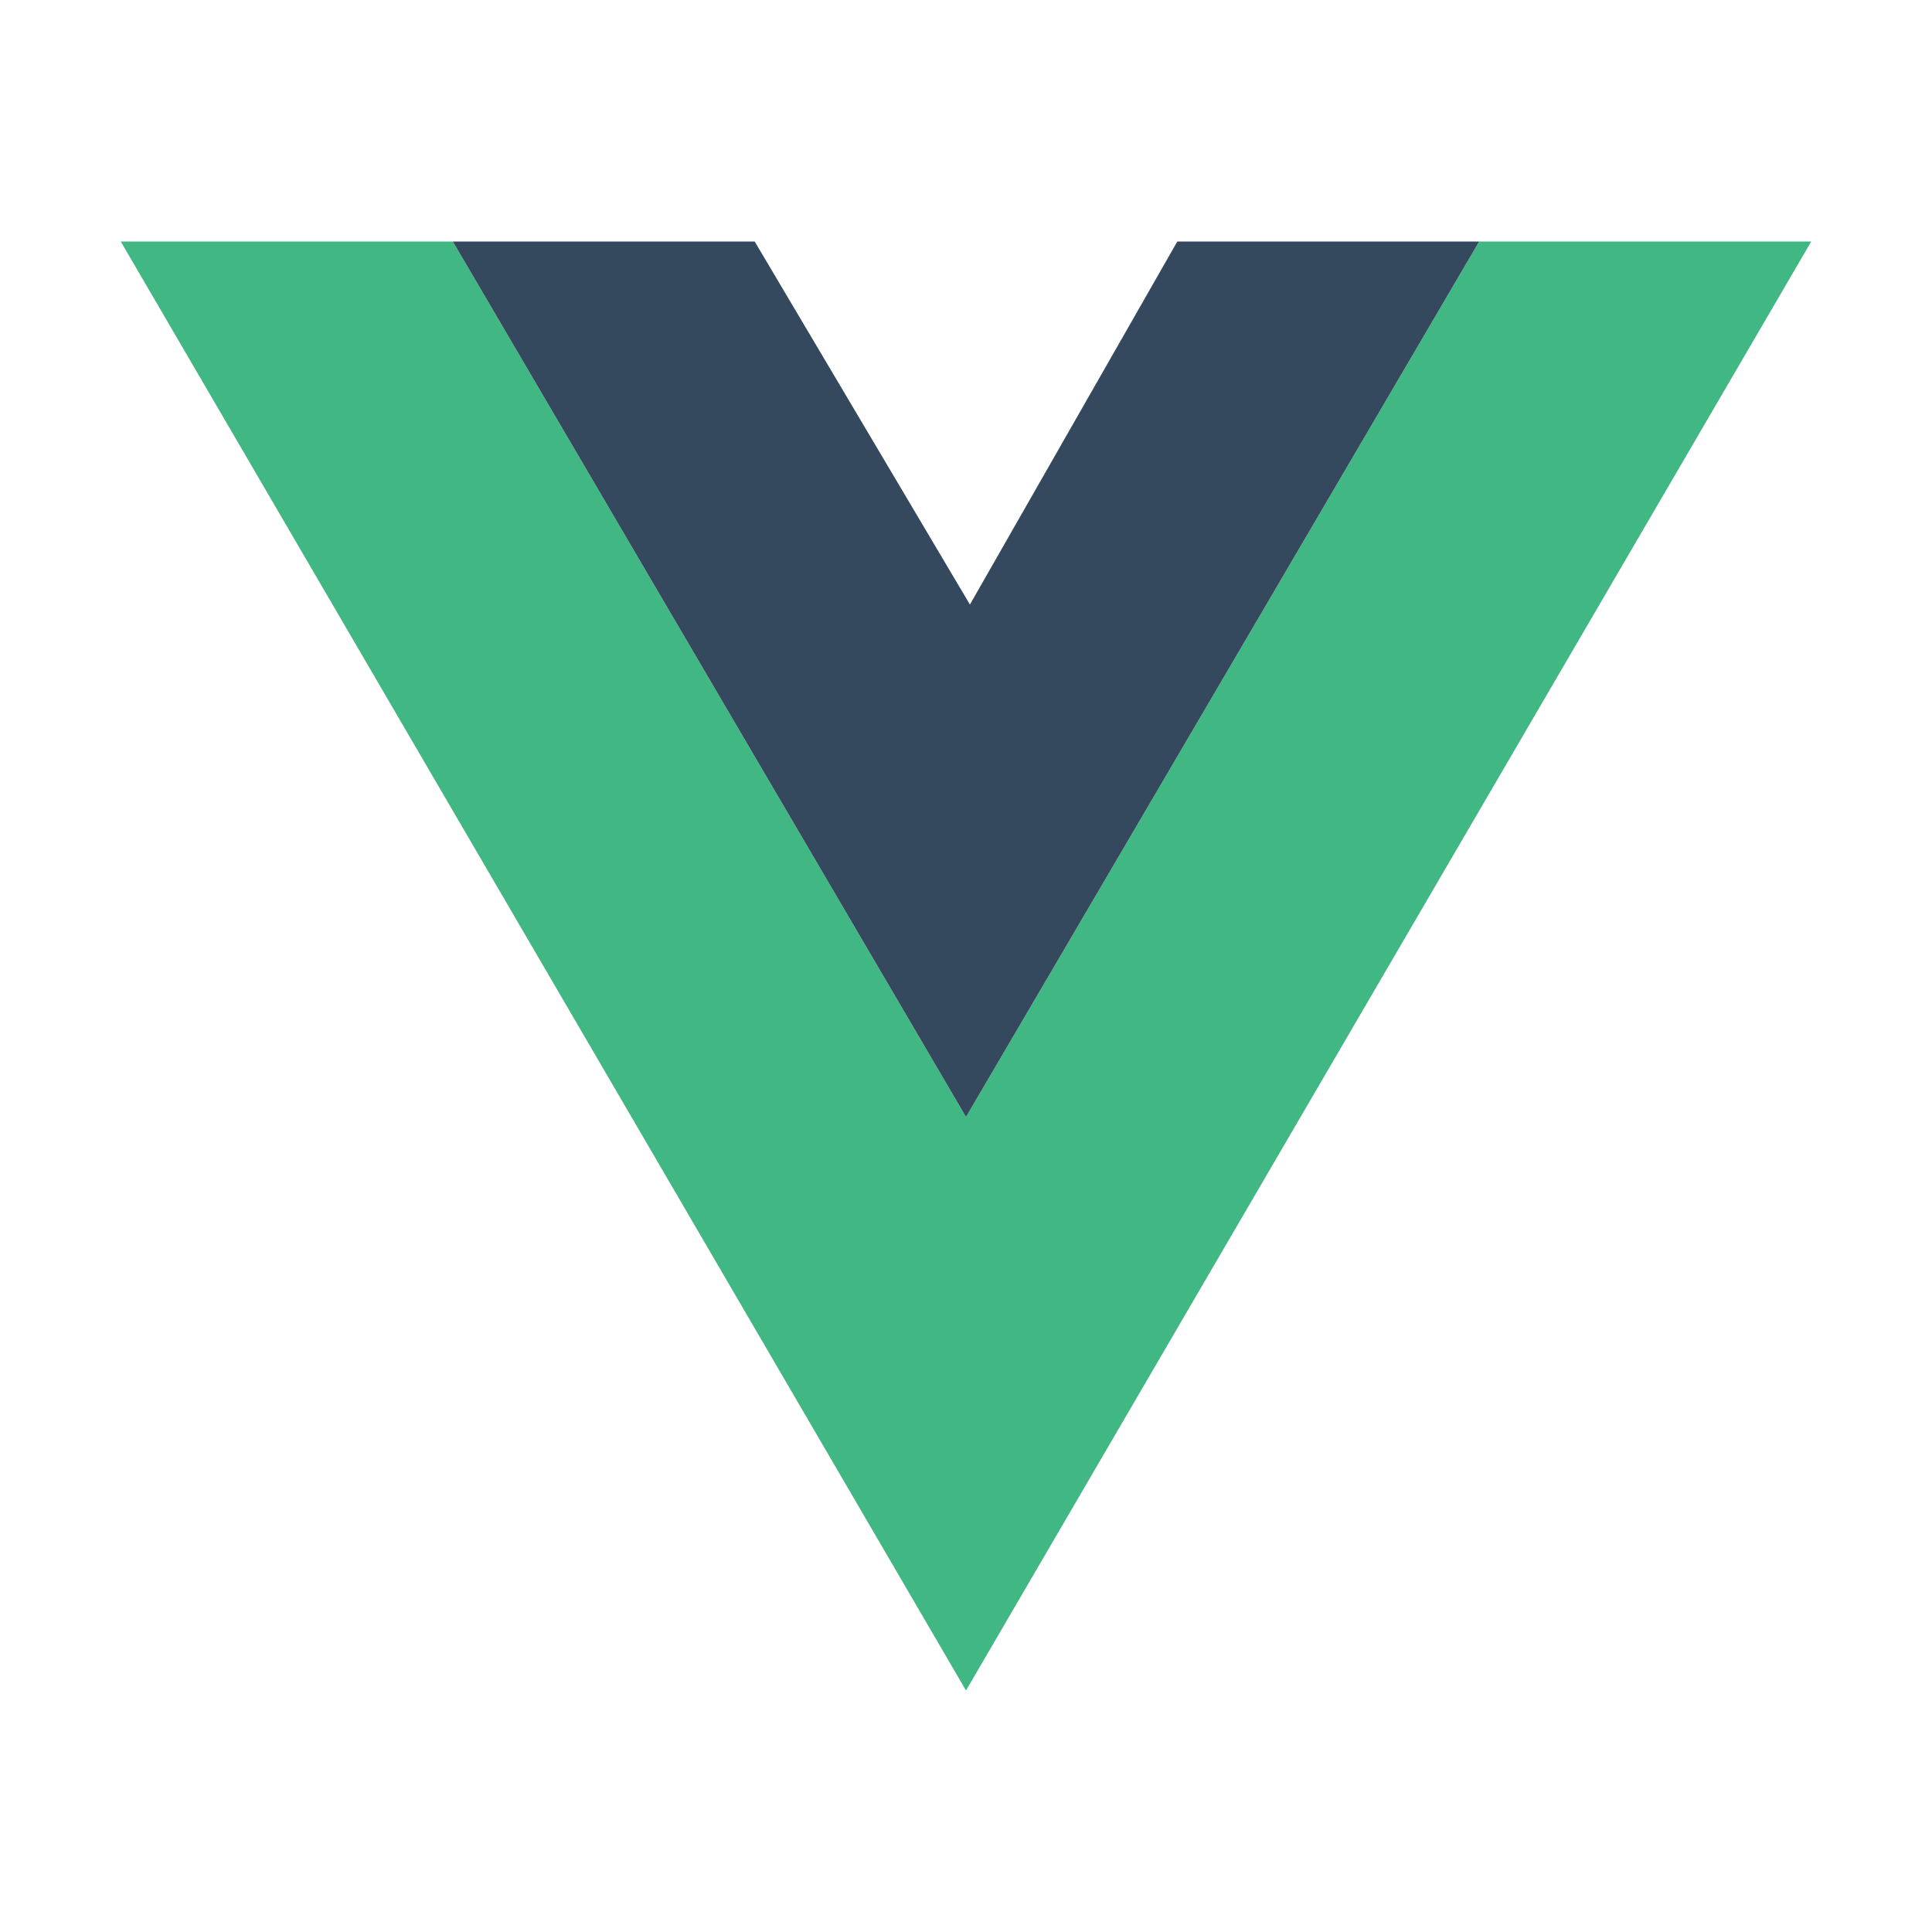
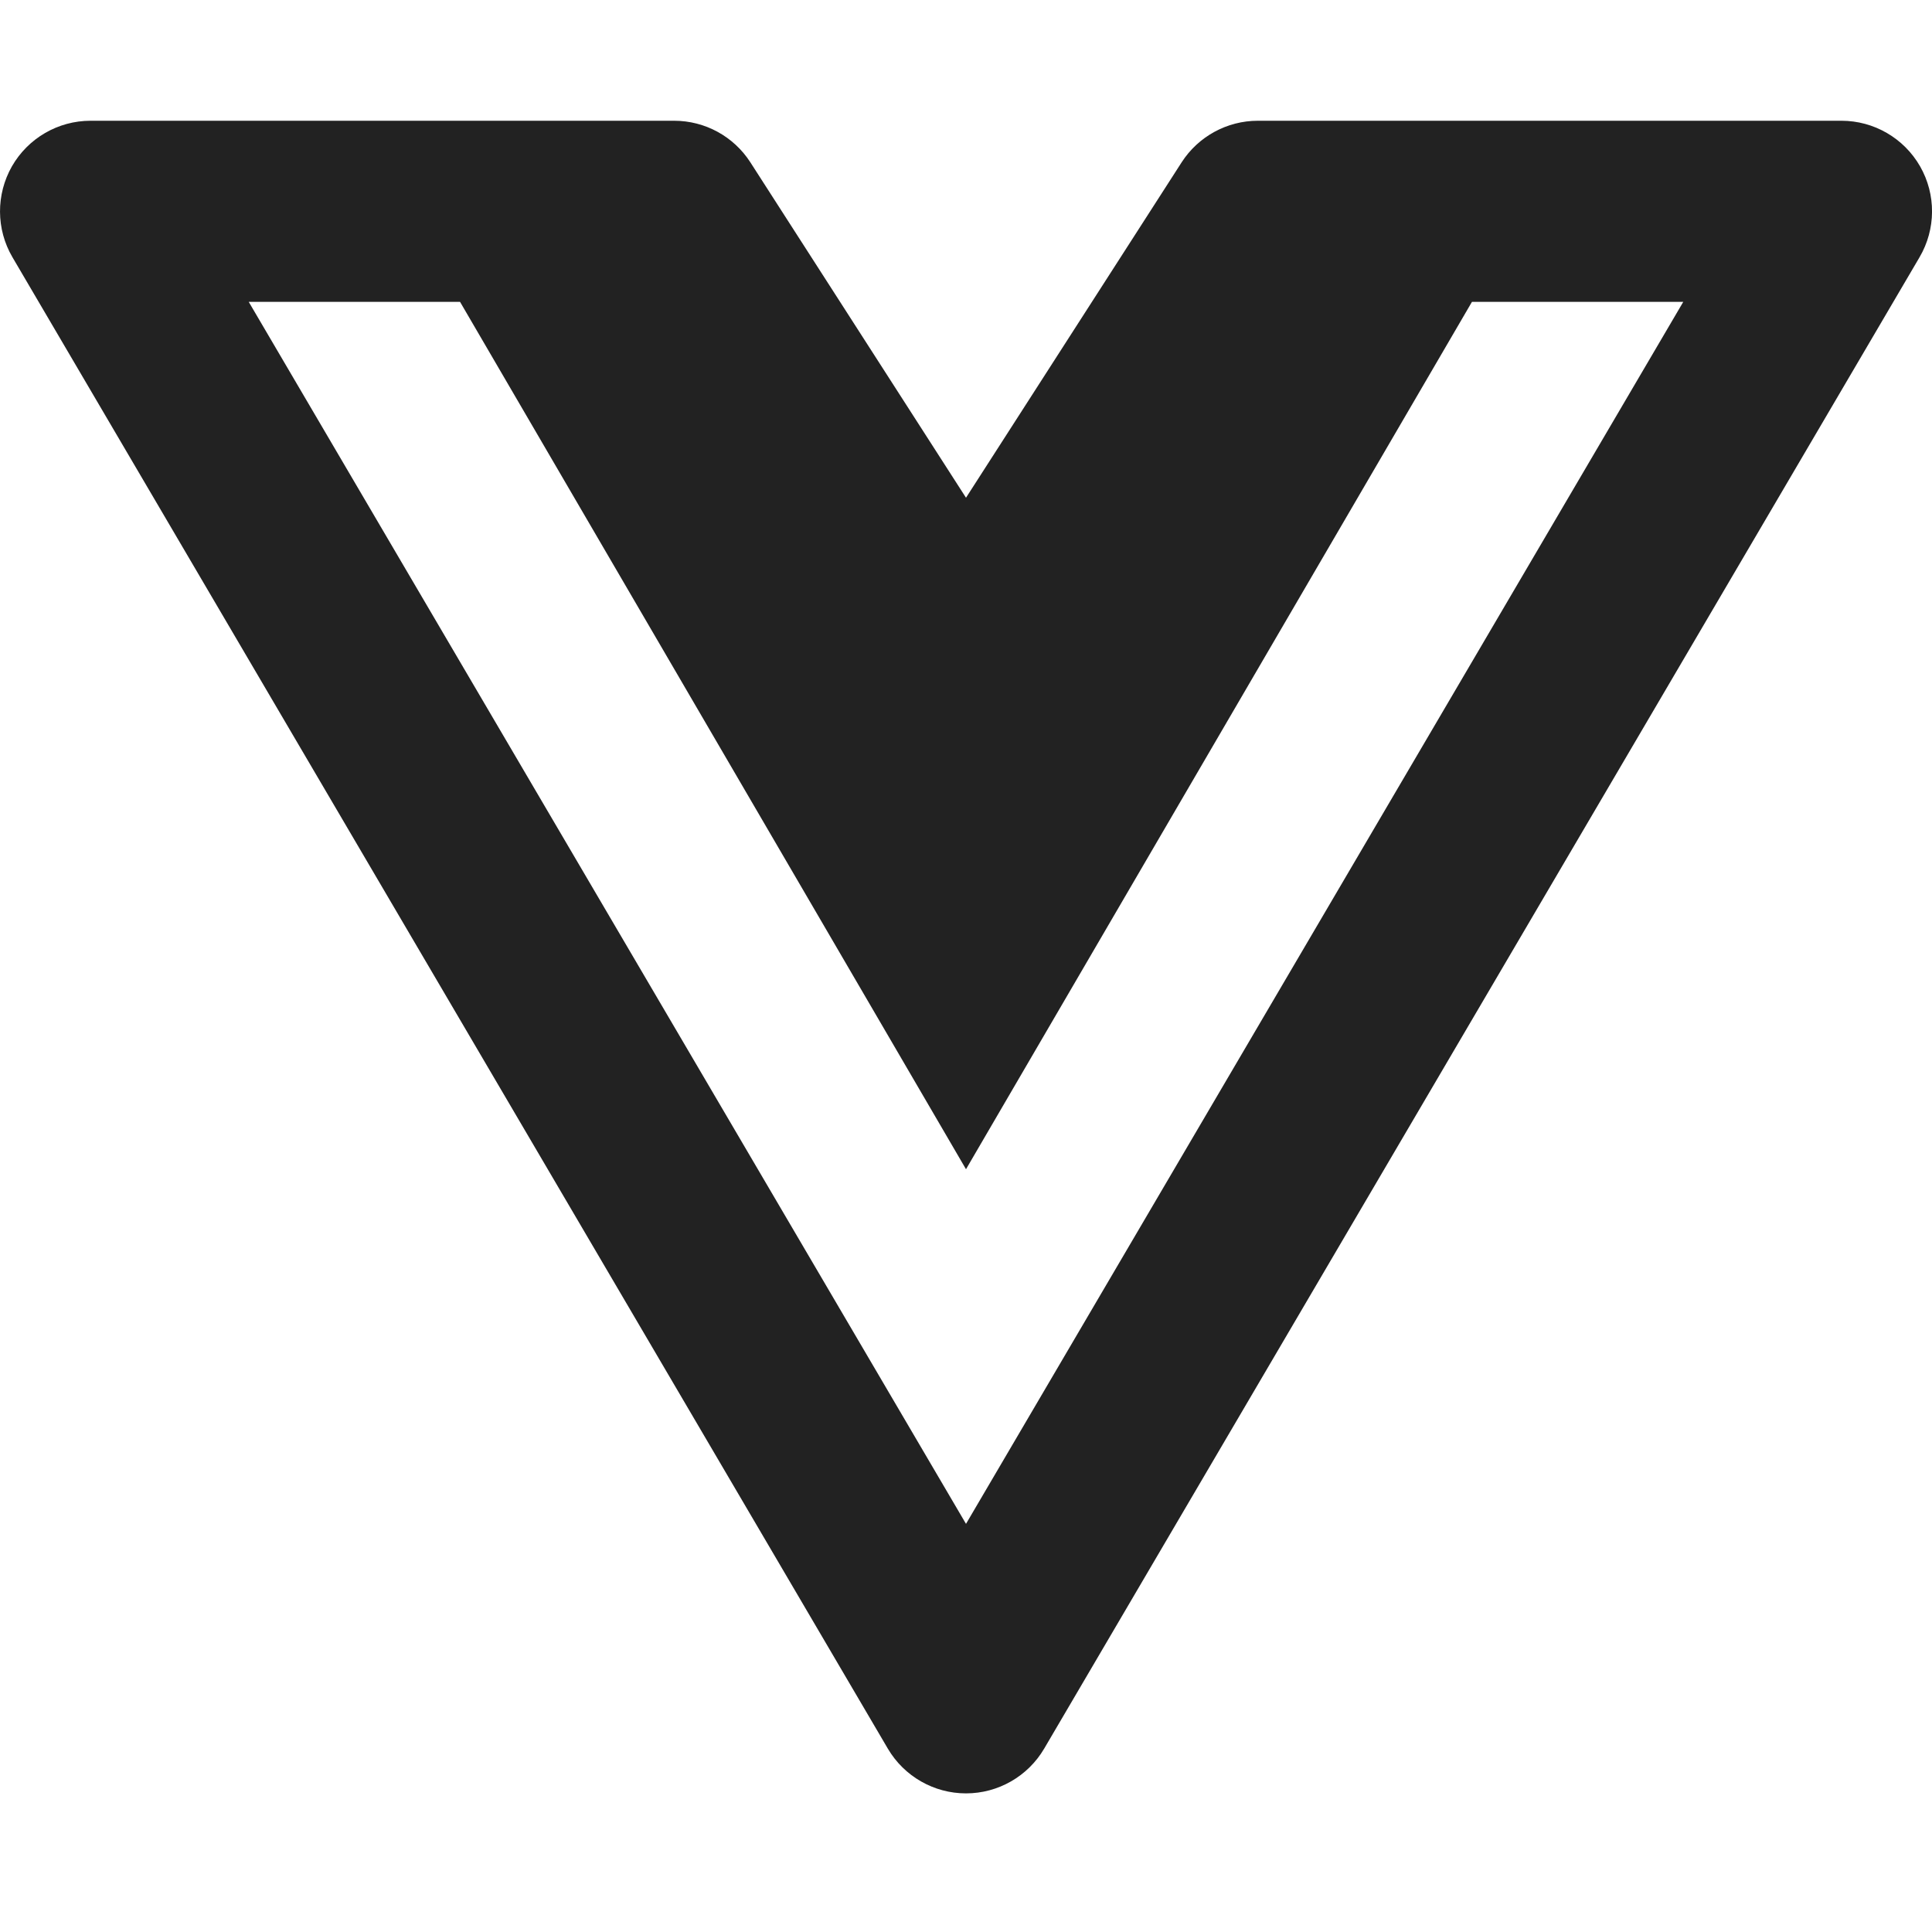
- <svg xmlns="http://www.w3.org/2000/svg" width="800px" height="800px" viewBox="0 0 32 32" fill="none">
-   <path d="M2 4L16 28L30 4H24.5L16 18.5L7.5 4H2Z" fill="#41B883" />
-   <path d="M7.5 4L16 18.5L24.5 4H19.5L16.065 10.013L12.5 4H7.5Z" fill="#35495E" />
+ <svg xmlns="http://www.w3.org/2000/svg" width="800px" height="800px" viewBox="0 0 16 16" fill="none">
+   <g id="SVGRepo_bgCarrier" stroke-width="0" />
+   <g id="SVGRepo_tracerCarrier" stroke-linecap="round" stroke-linejoin="round" />
+   <g id="SVGRepo_iconCarrier">
+     <path fill-rule="nonzero" clip-rule="nonzero" d="M11.753 1H10.417C10.162 1 9.924 1.13 9.786 1.344L8 4.122L6.214 1.344C6.076 1.13 5.839 1 5.583 1H0.75C0.481 1 0.233 1.144 0.099 1.377C-0.034 1.611 -0.033 1.898 0.103 2.13L7.353 14.482C7.488 14.711 7.734 14.852 8 14.852C8.266 14.852 8.512 14.711 8.647 14.482L15.897 2.13C16.033 1.898 16.035 1.611 15.901 1.377C15.767 1.144 15.519 1 15.25 1H11.767C11.762 1 11.757 1 11.753 1ZM3.81 2.5L8 9.683L12.19 2.5H13.94L8 12.62L2.06 2.5H3.81Z" fill="#222222" />
+   </g>
</svg>
